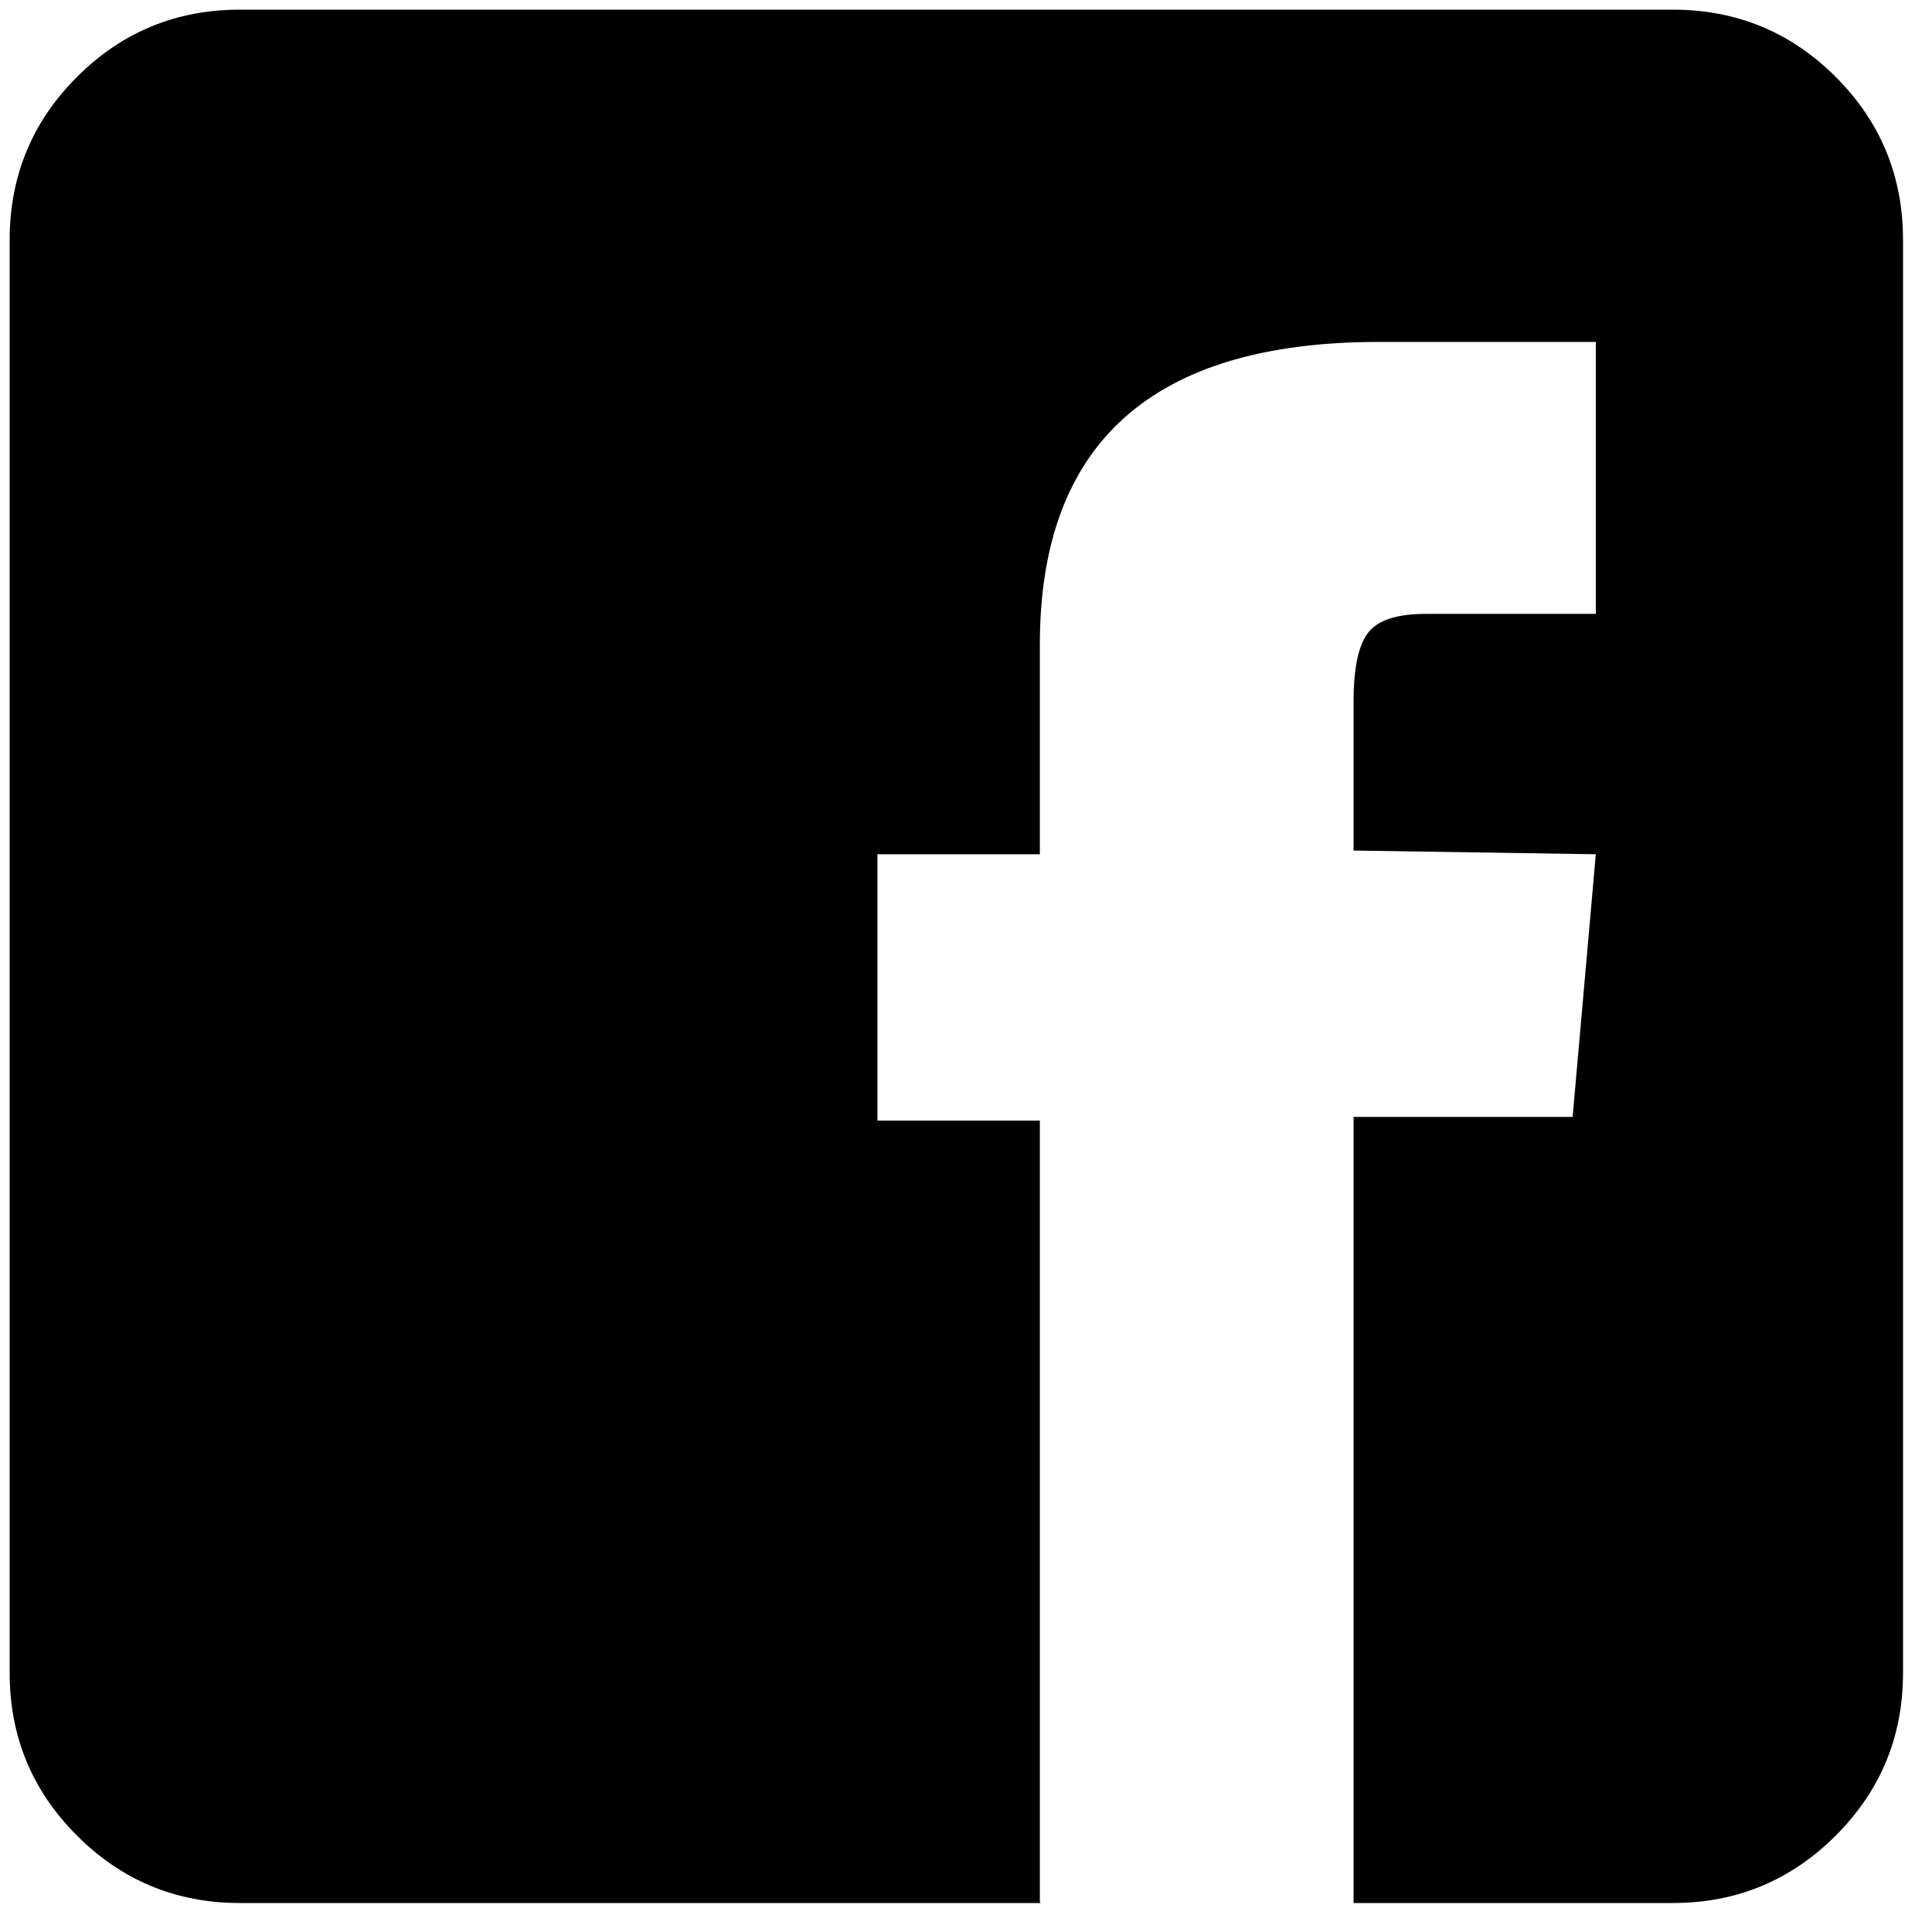
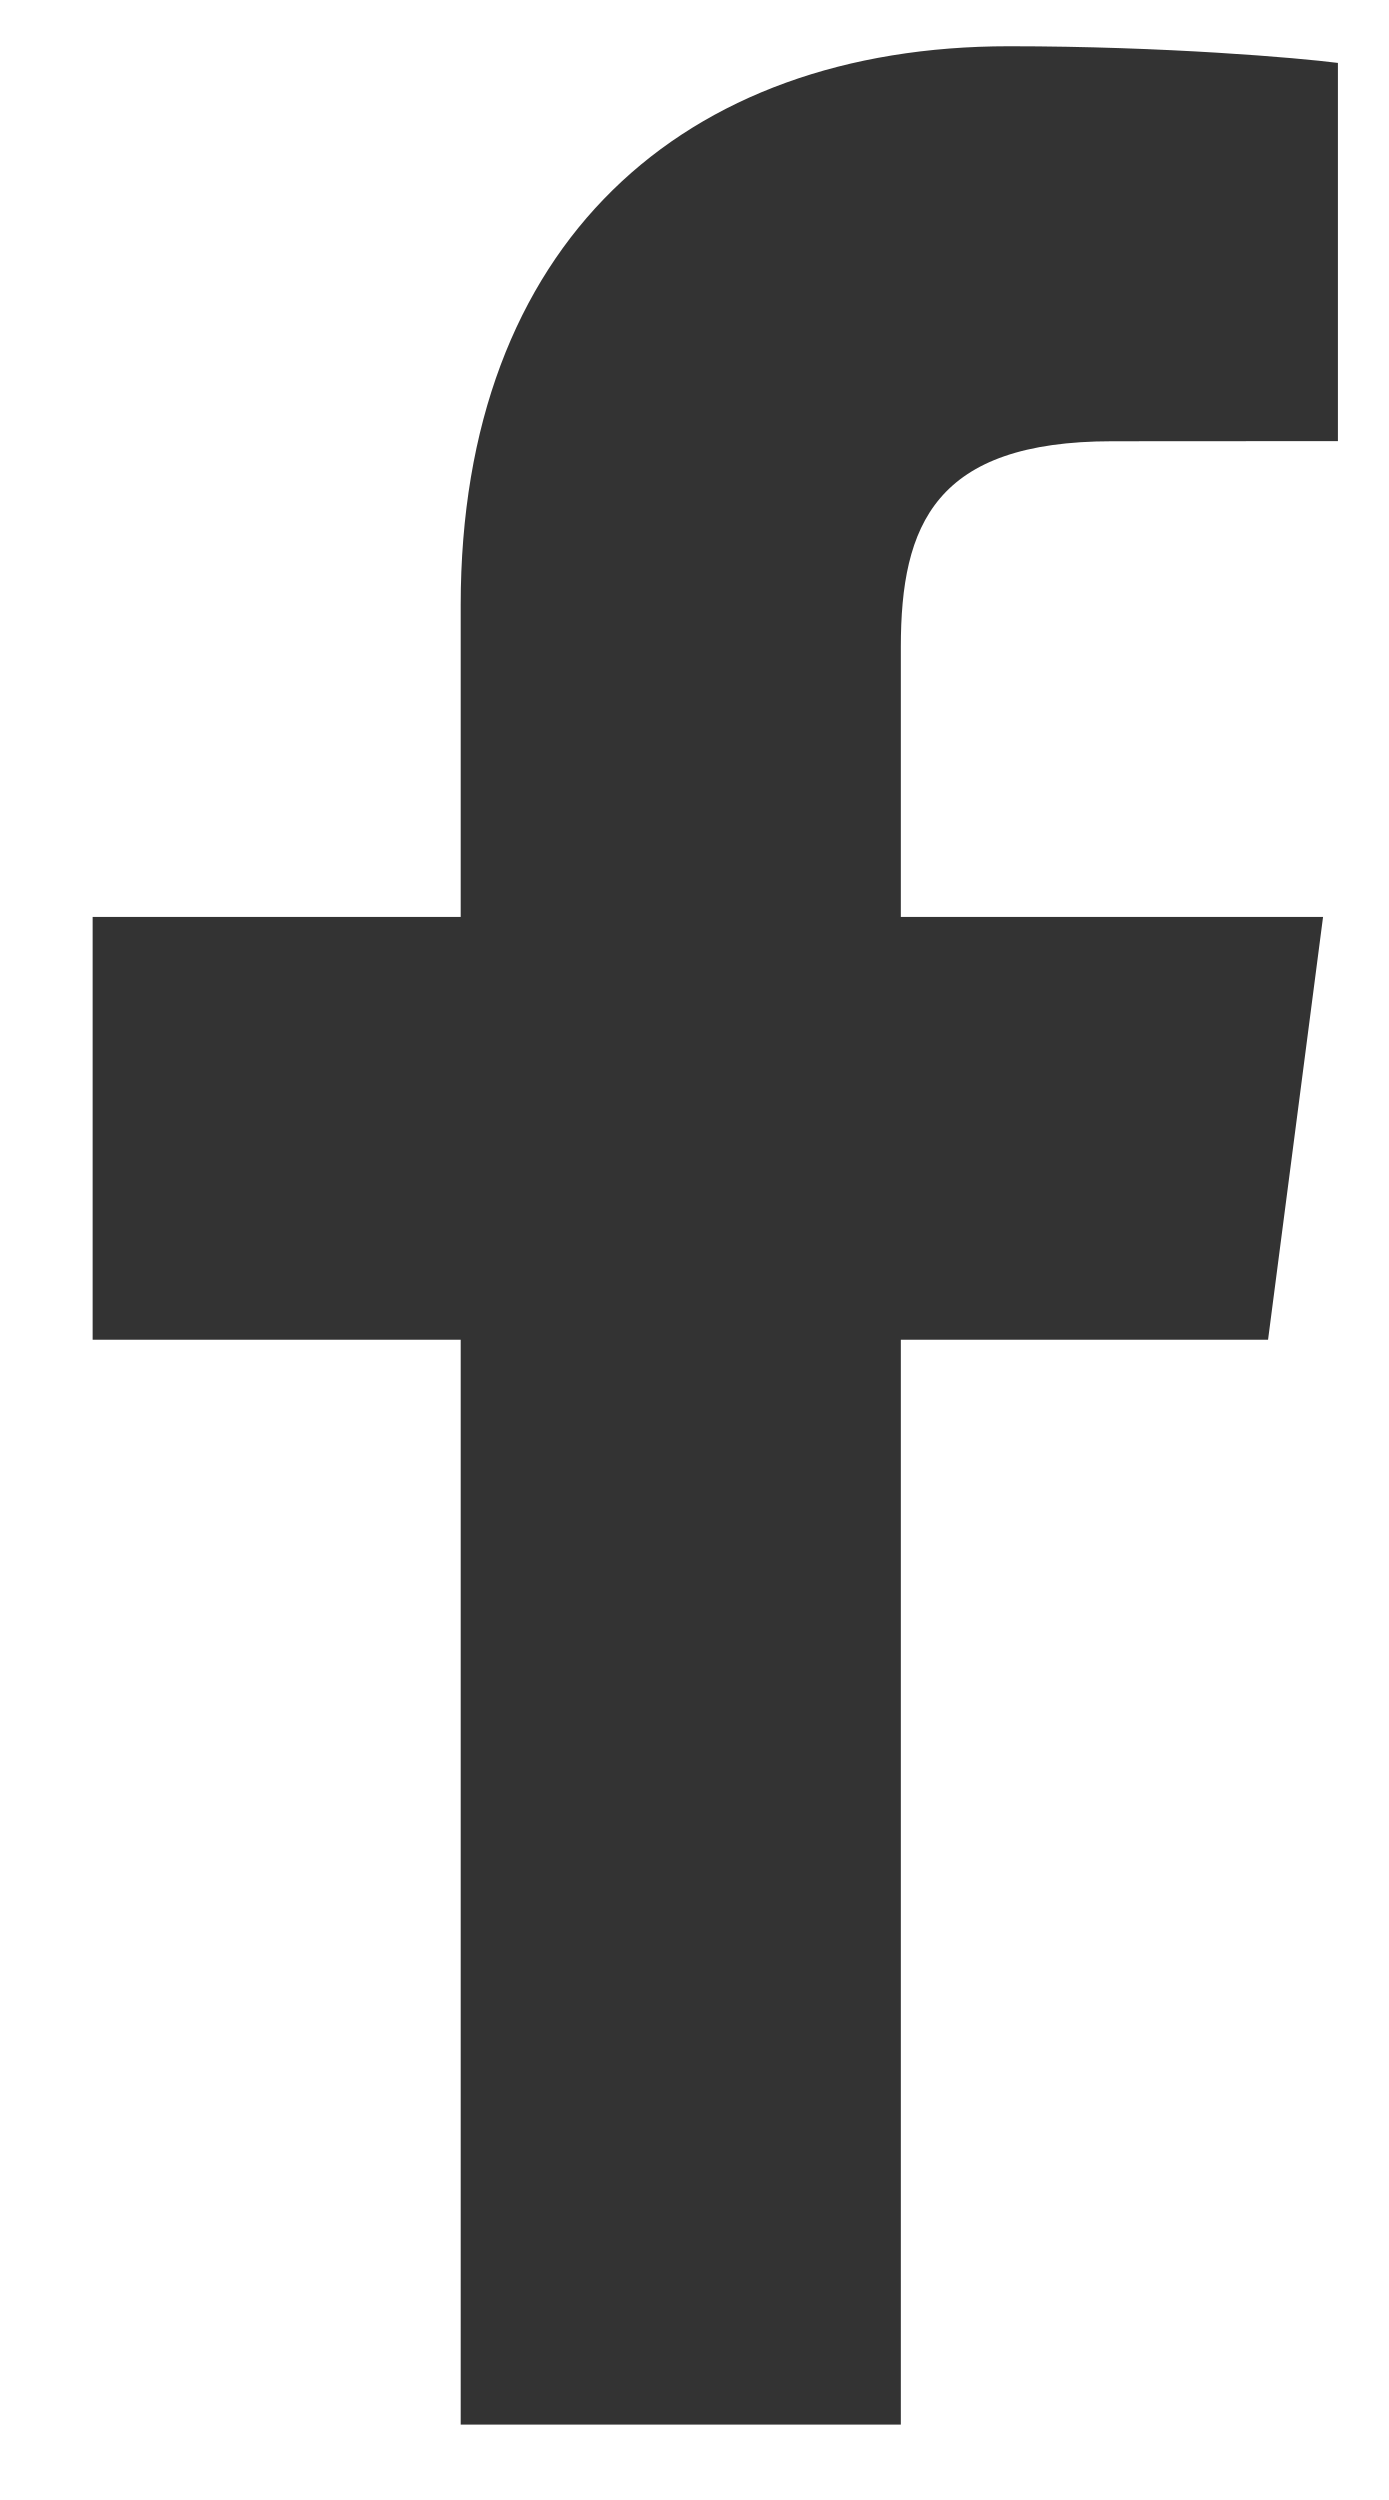
- <svg xmlns="http://www.w3.org/2000/svg" width="100" height="100" viewBox="0 0 100 100">
-   <path d="M86.586.5c3.299 0 6.109 1.161 8.432 3.483 2.321 2.322 3.482 5.132 3.482 8.431v74.172c0 3.299-1.161 6.102-3.482 8.423-2.322 2.322-5.133 3.491-8.432 3.491h-16.525v-40.689h11.338l1.2-13.595-12.538-.192v-7.734c0-1.697.248-2.874.745-3.531.496-.657 1.497-.985 3.002-.985h8.791v-14.076h-11.242c-11.689 0-17.534 5.22-17.534 15.661v10.857h-8.407v13.787h8.407v40.449l.048.048h-41.457c-3.298 0-6.109-1.169-8.431-3.491-2.322-2.321-3.483-5.124-3.483-8.423v-74.172c0-3.298 1.161-6.109 3.483-8.431s5.132-3.483 8.431-3.483h74.172z" />
+ <svg xmlns="http://www.w3.org/2000/svg" width="10px" height="18px" viewBox="0 0 10 18" version="1.1">
+   <defs />
+   <g id="Page-1" stroke="none" stroke-width="1" fill="none" fill-rule="evenodd">
+     <g id="button-states" transform="translate(-87, -71)" fill="#333333">
+       <g id="Group-+-1_il-+-2_oil" transform="translate(-229, -2)">
+         <g id="Group">
+           <g id="Oval-1-Copy-5-Copy-2-+-bookmark-icon">
+             <g>
+               <path d="M322.486,90.457 L322.486,82.646 L325.13,82.646 L325.526,79.602 L322.486,79.602 L322.486,77.659 C322.486,76.777 322.733,76.177 324.008,76.177 L325.633,76.176 L325.633,73.453 C325.352,73.417 324.387,73.333 323.264,73.333 C320.921,73.333 319.317,74.752 319.317,77.357 L319.317,79.602 L316.667,79.602 L316.667,82.646 L319.317,82.646 L319.317,90.457 L322.486,90.457" id="facebook" />
+             </g>
+           </g>
+         </g>
+       </g>
+     </g>
+   </g>
</svg>
